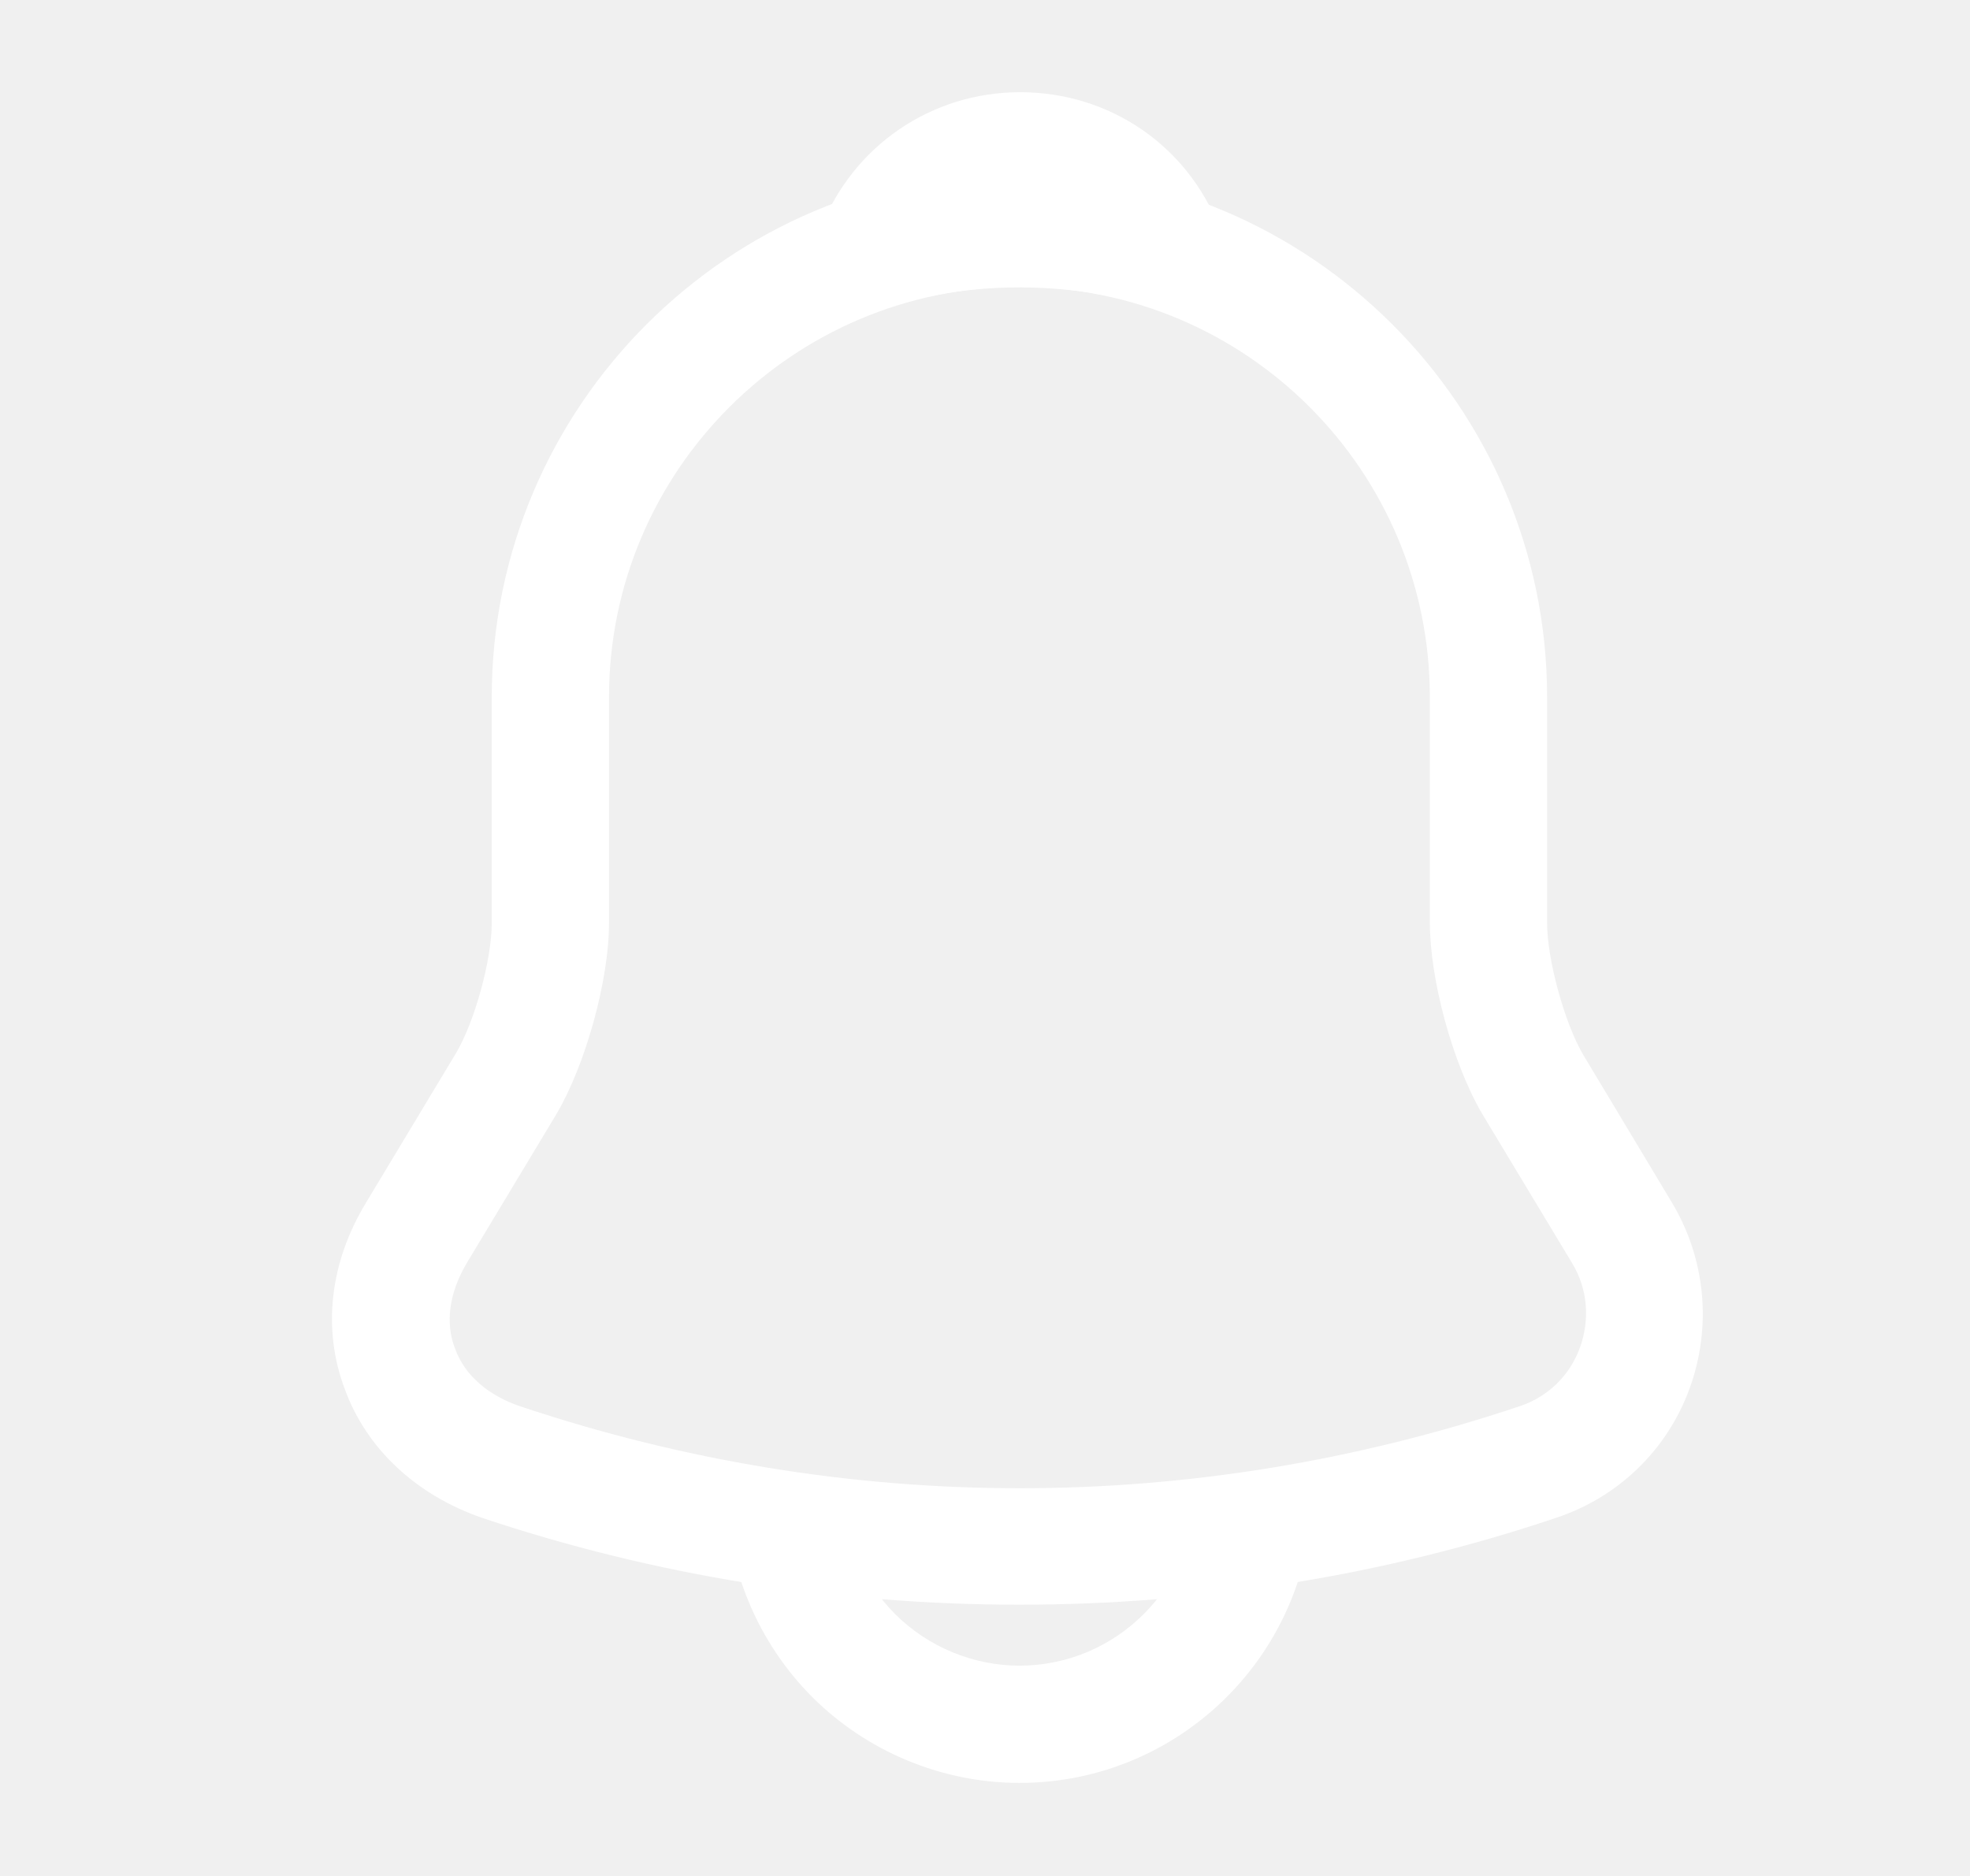
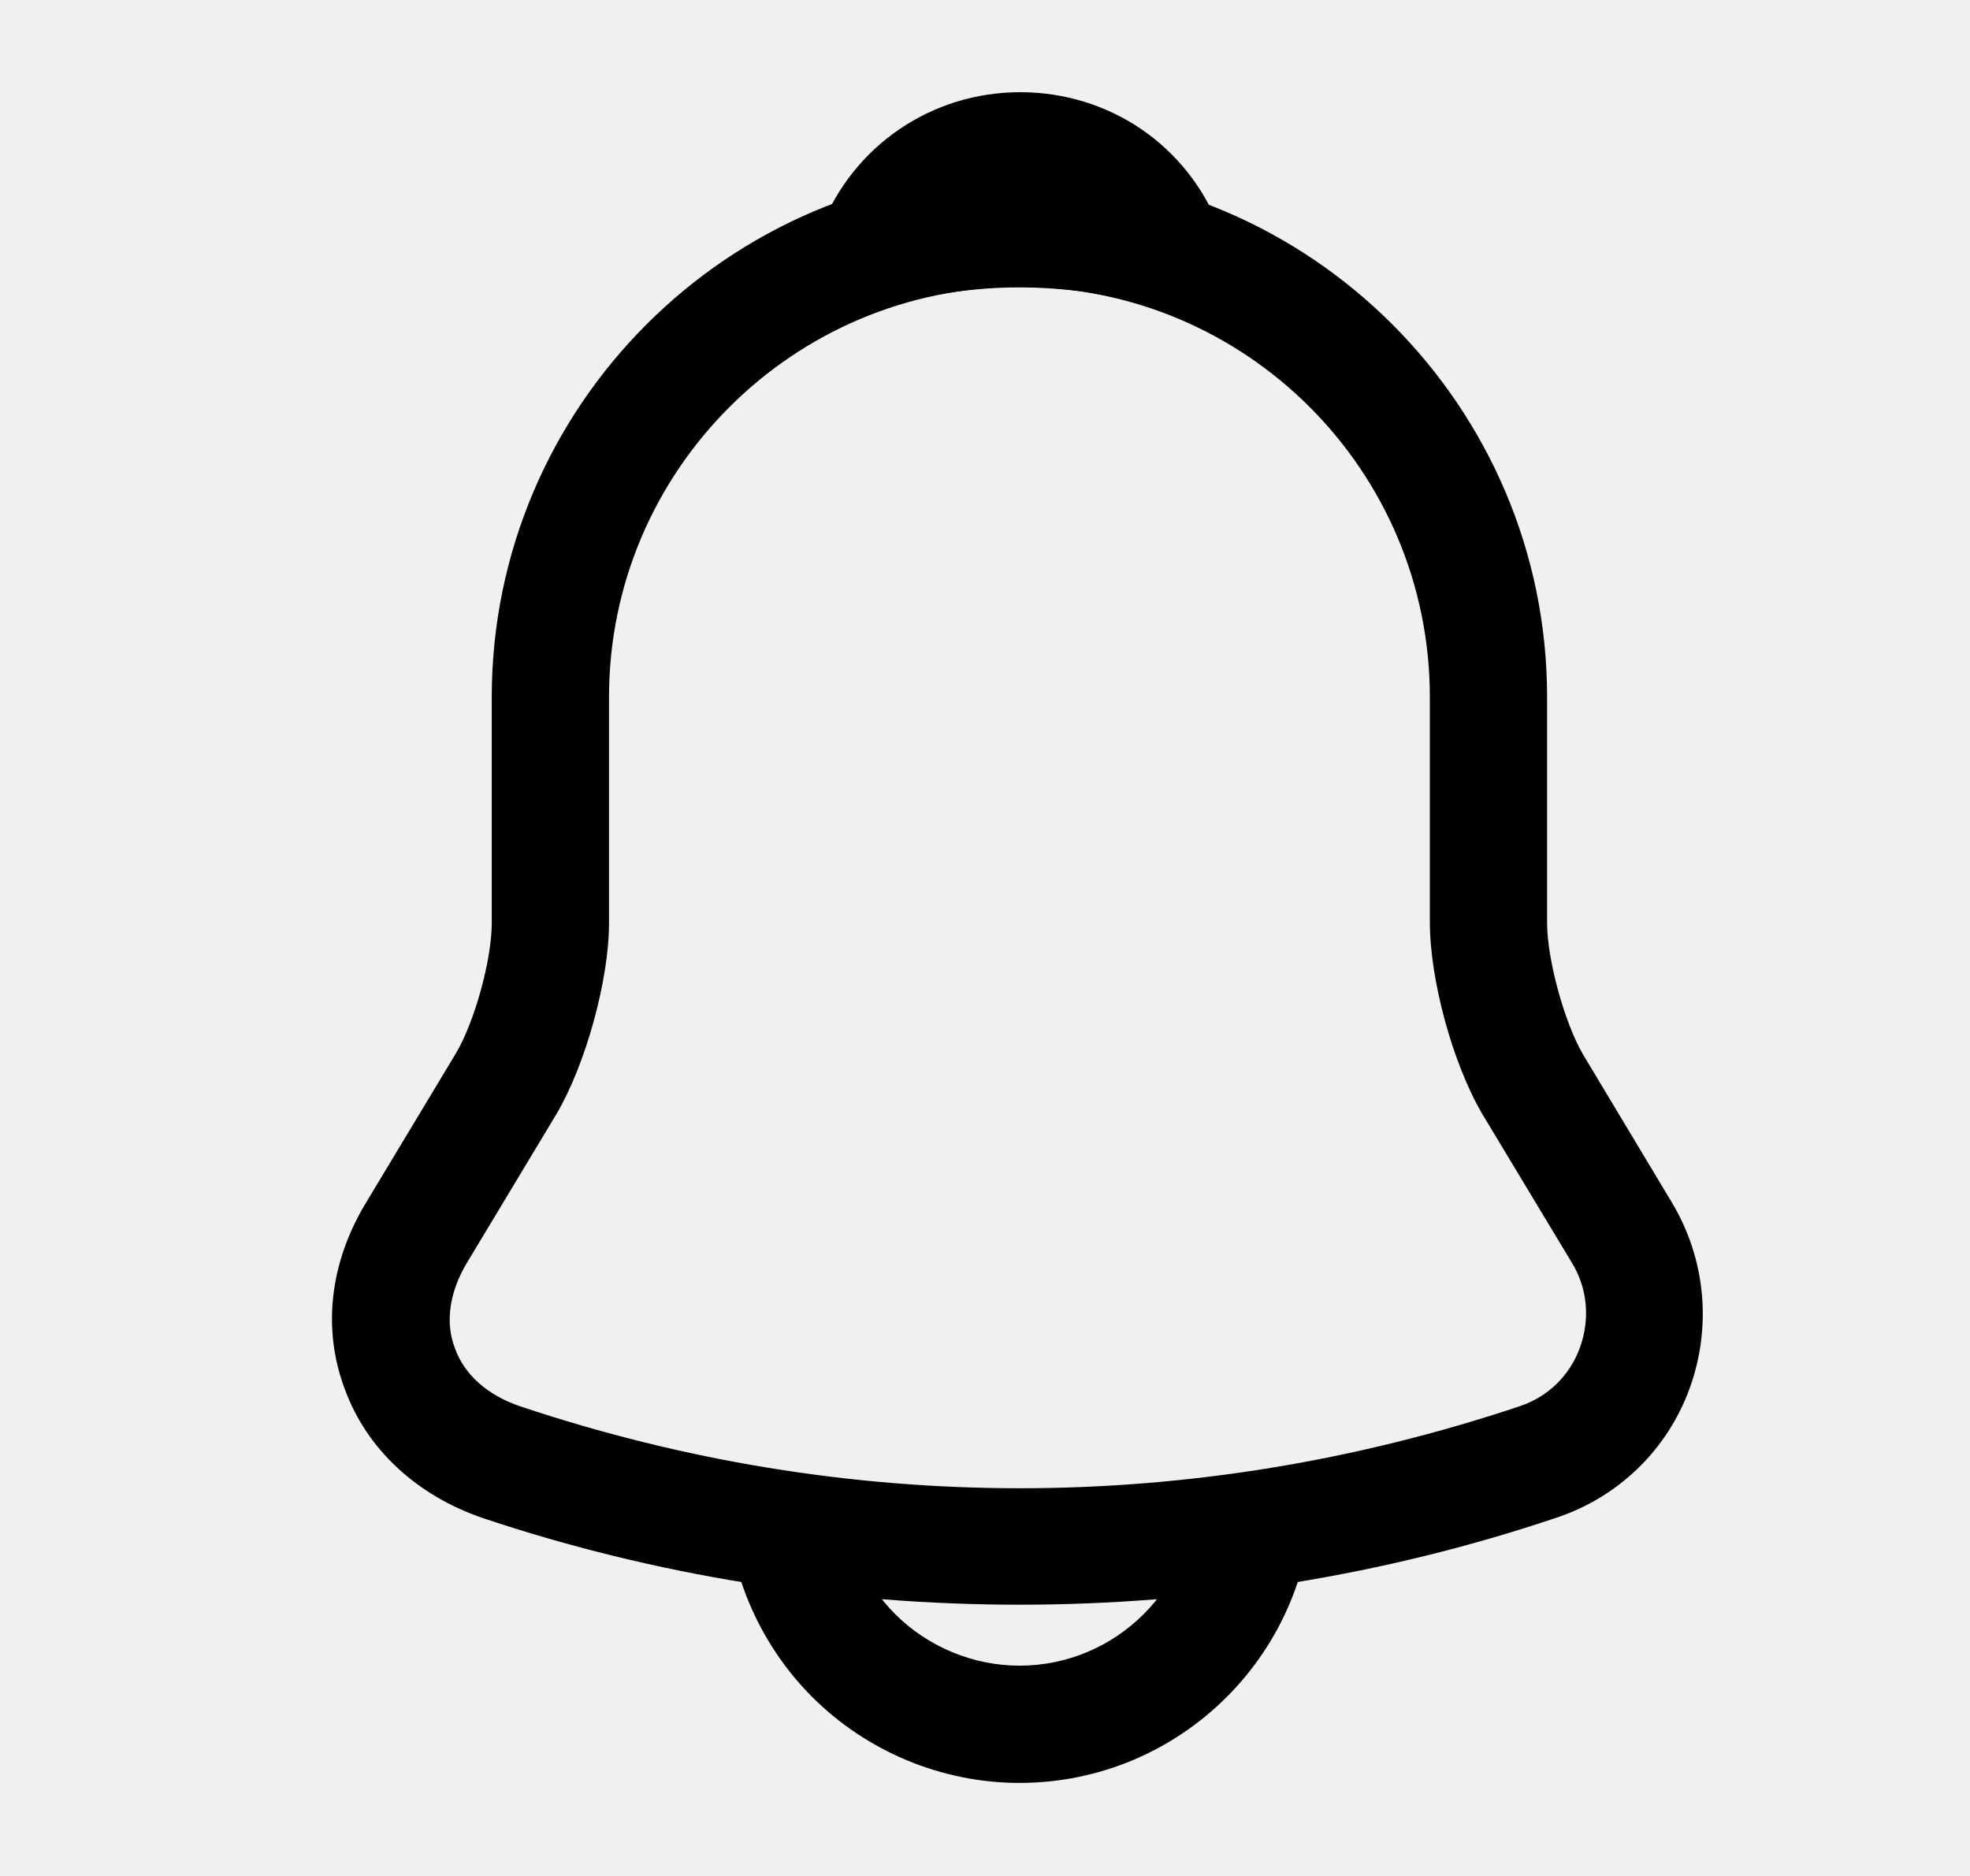
<svg xmlns="http://www.w3.org/2000/svg" width="21" height="20" viewBox="0 0 21 20" fill="none">
  <g id="vuesax/outline/notification">
    <g id="notification">
-       <path id="Vector" d="M10.867 17.108C8.925 17.108 6.983 16.8 5.142 16.183C4.442 15.942 3.908 15.45 3.675 14.808C3.433 14.167 3.517 13.458 3.9 12.825L4.858 11.233C5.058 10.9 5.242 10.233 5.242 9.842V7.433C5.242 4.333 7.767 1.808 10.867 1.808C13.967 1.808 16.492 4.333 16.492 7.433V9.842C16.492 10.225 16.675 10.9 16.875 11.242L17.825 12.825C18.183 13.425 18.25 14.15 18.009 14.808C17.767 15.467 17.242 15.967 16.584 16.183C14.75 16.8 12.809 17.108 10.867 17.108ZM10.867 3.058C8.458 3.058 6.492 5.017 6.492 7.433V9.842C6.492 10.45 6.242 11.35 5.933 11.875L4.975 13.467C4.792 13.775 4.742 14.1 4.85 14.375C4.95 14.658 5.2 14.875 5.542 14.992C9.025 16.158 12.717 16.158 16.2 14.992C16.5 14.892 16.733 14.667 16.842 14.367C16.95 14.067 16.925 13.742 16.759 13.467L15.8 11.875C15.483 11.333 15.242 10.442 15.242 9.833V7.433C15.242 5.017 13.284 3.058 10.867 3.058Z" fill="white" />
-       <path id="Vector_2" d="M12.417 3.283C12.359 3.283 12.3 3.275 12.242 3.258C12 3.192 11.767 3.142 11.542 3.108C10.834 3.017 10.15 3.067 9.509 3.258C9.275 3.333 9.025 3.258 8.867 3.083C8.709 2.908 8.659 2.658 8.75 2.433C9.092 1.558 9.925 0.983 10.875 0.983C11.825 0.983 12.659 1.55 13 2.433C13.084 2.658 13.042 2.908 12.884 3.083C12.759 3.217 12.584 3.283 12.417 3.283Z" fill="white" />
-       <path id="Vector_3" d="M10.867 19.008C10.042 19.008 9.242 18.675 8.658 18.092C8.075 17.508 7.742 16.708 7.742 15.883H8.992C8.992 16.375 9.192 16.858 9.542 17.208C9.892 17.558 10.375 17.758 10.867 17.758C11.9 17.758 12.742 16.917 12.742 15.883H13.992C13.992 17.608 12.592 19.008 10.867 19.008Z" fill="white" />
+       <path id="Vector" d="M10.867 17.108C8.925 17.108 6.983 16.8 5.142 16.183C4.442 15.942 3.908 15.45 3.675 14.808C3.433 14.167 3.517 13.458 3.9 12.825L4.858 11.233C5.058 10.9 5.242 10.233 5.242 9.842V7.433C5.242 4.333 7.767 1.808 10.867 1.808C13.967 1.808 16.492 4.333 16.492 7.433V9.842C16.492 10.225 16.675 10.9 16.875 11.242L17.825 12.825C18.183 13.425 18.25 14.15 18.009 14.808C17.767 15.467 17.242 15.967 16.584 16.183C14.75 16.8 12.809 17.108 10.867 17.108ZM10.867 3.058C8.458 3.058 6.492 5.017 6.492 7.433V9.842C6.492 10.45 6.242 11.35 5.933 11.875L4.975 13.467C4.792 13.775 4.742 14.1 4.85 14.375C4.95 14.658 5.2 14.875 5.542 14.992C9.025 16.158 12.717 16.158 16.2 14.992C16.5 14.892 16.733 14.667 16.842 14.367C16.95 14.067 16.925 13.742 16.759 13.467L15.8 11.875C15.483 11.333 15.242 10.442 15.242 9.833V7.433C15.242 5.017 13.284 3.058 10.867 3.058Z" fill="black" />
+       <path id="Vector_2" d="M12.417 3.283C12.359 3.283 12.3 3.275 12.242 3.258C12 3.192 11.767 3.142 11.542 3.108C10.834 3.017 10.15 3.067 9.509 3.258C9.275 3.333 9.025 3.258 8.867 3.083C8.709 2.908 8.659 2.658 8.75 2.433C9.092 1.558 9.925 0.983 10.875 0.983C11.825 0.983 12.659 1.55 13 2.433C13.084 2.658 13.042 2.908 12.884 3.083C12.759 3.217 12.584 3.283 12.417 3.283Z" fill="black" />
+       <path id="Vector_3" d="M10.867 19.008C10.042 19.008 9.242 18.675 8.658 18.092C8.075 17.508 7.742 16.708 7.742 15.883H8.992C8.992 16.375 9.192 16.858 9.542 17.208C9.892 17.558 10.375 17.758 10.867 17.758C11.9 17.758 12.742 16.917 12.742 15.883H13.992C13.992 17.608 12.592 19.008 10.867 19.008Z" fill="black" />
    </g>
  </g>
</svg>
